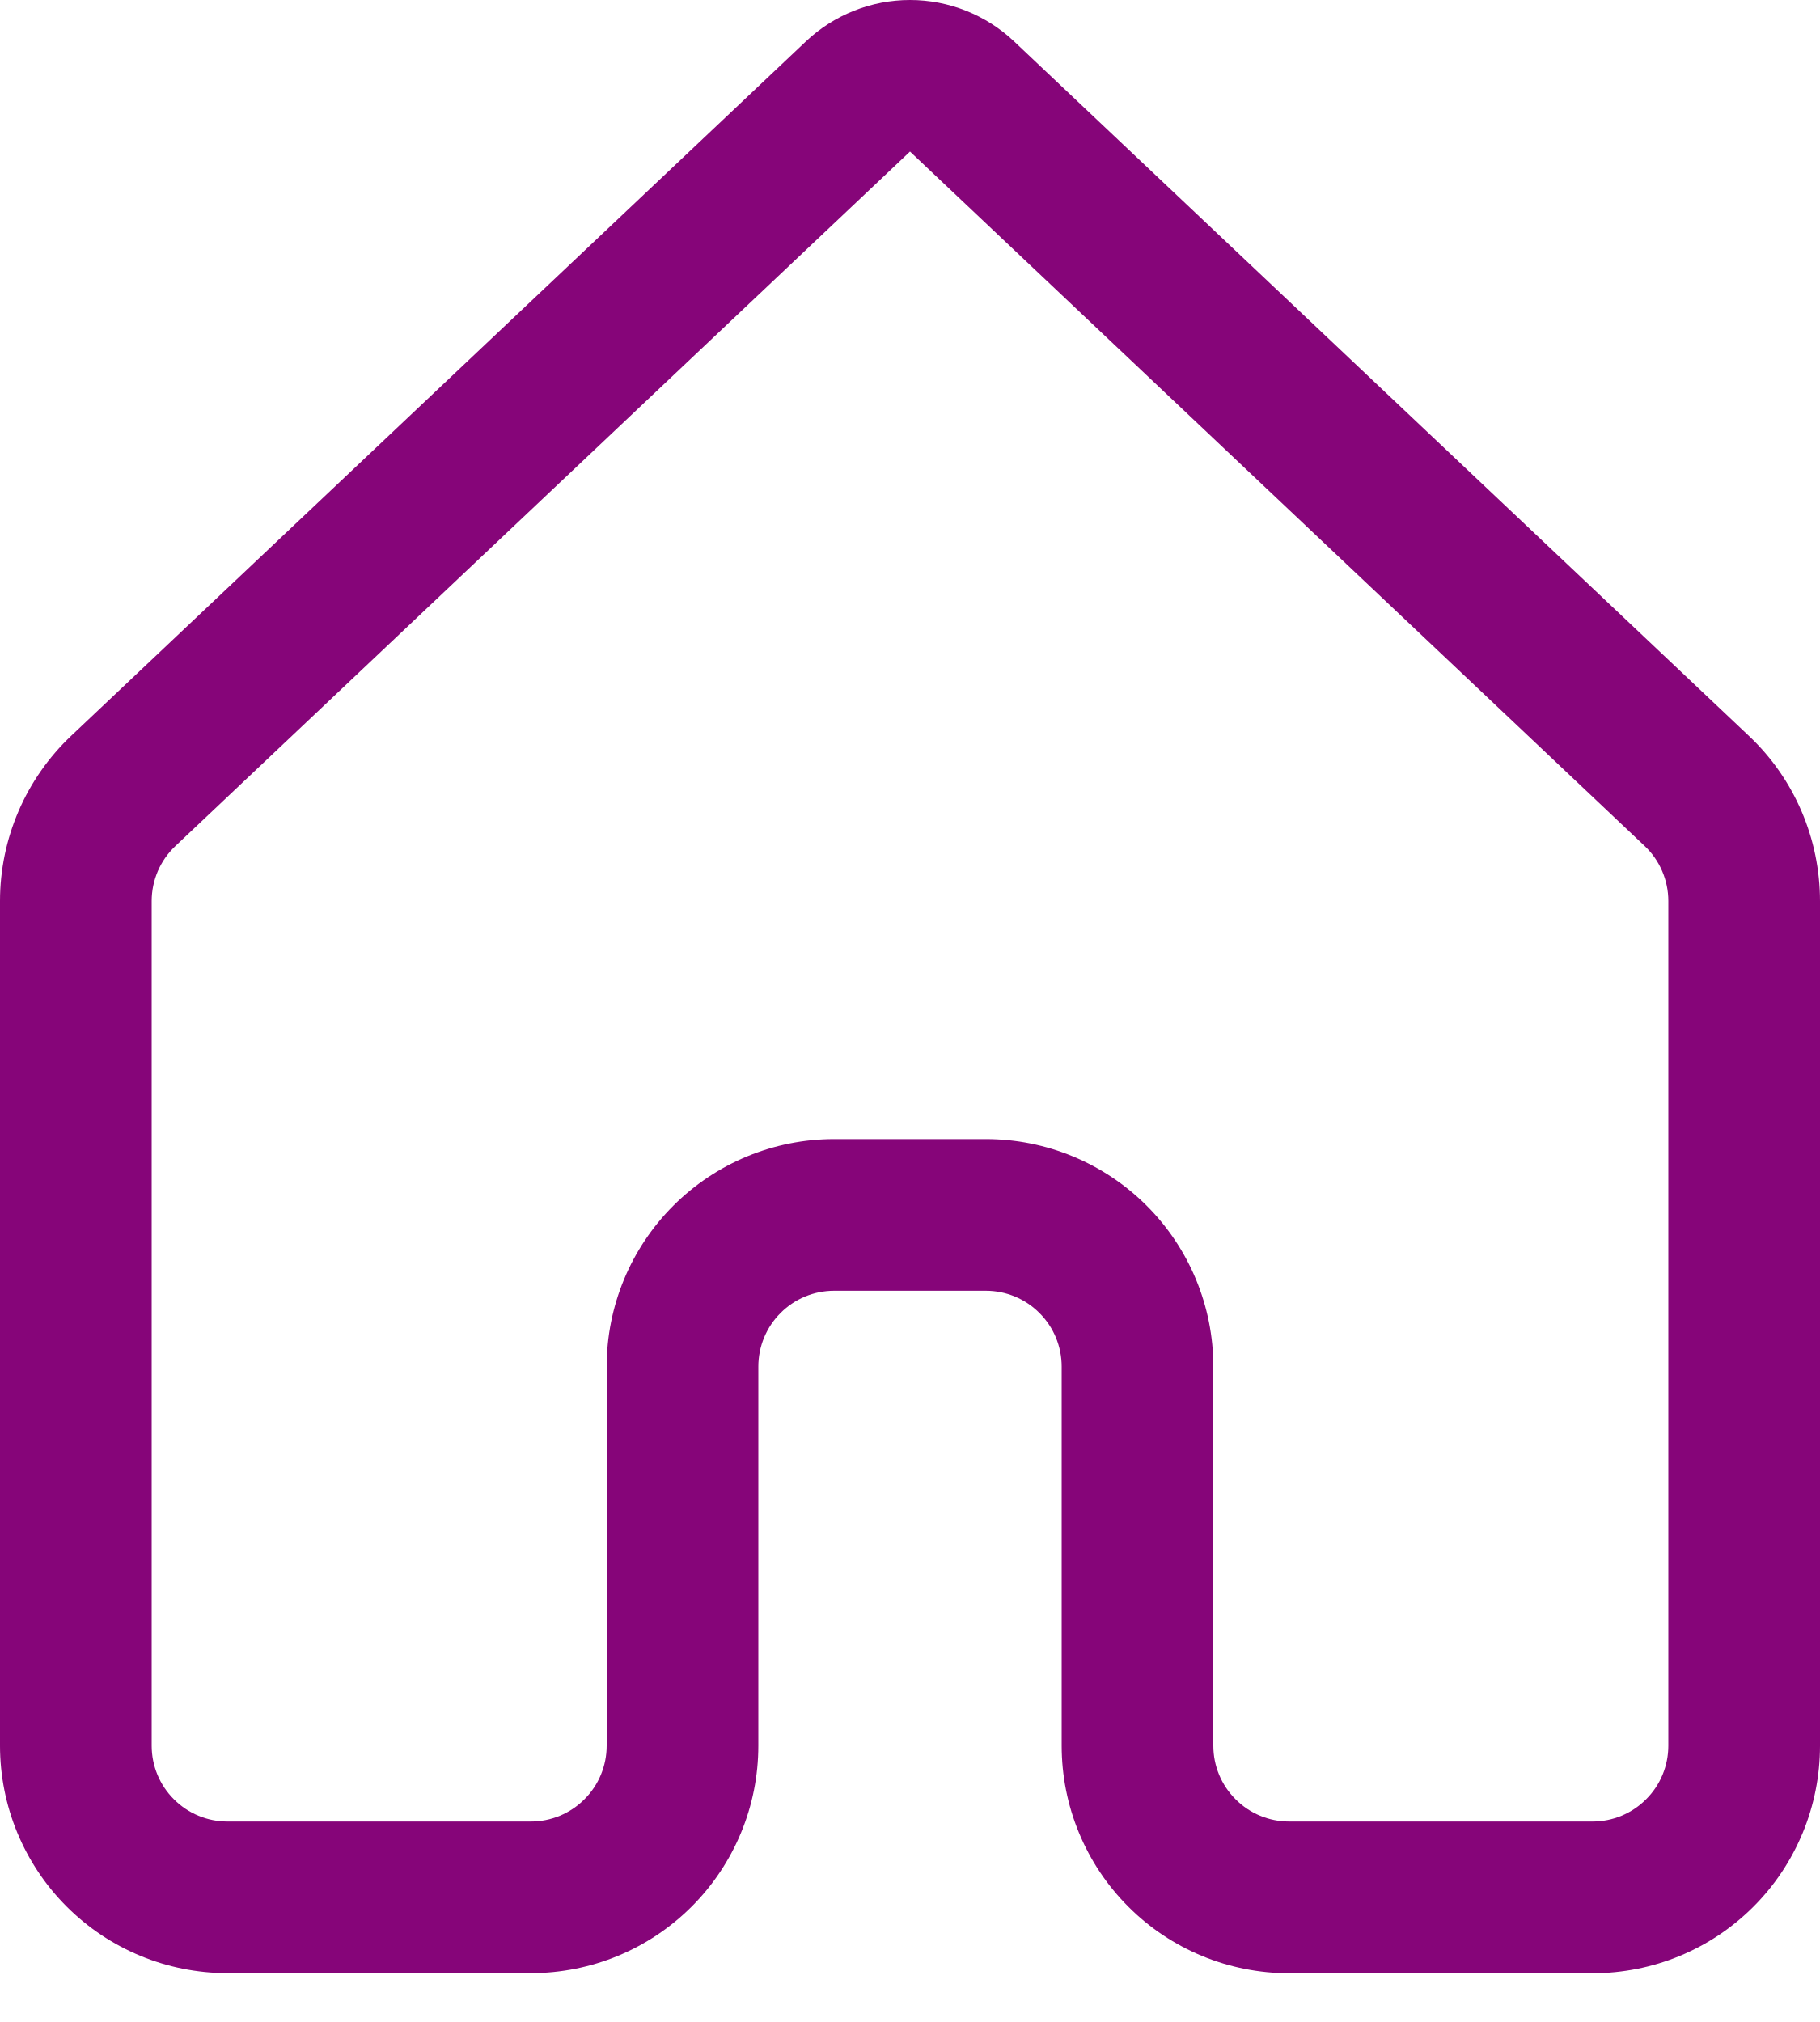
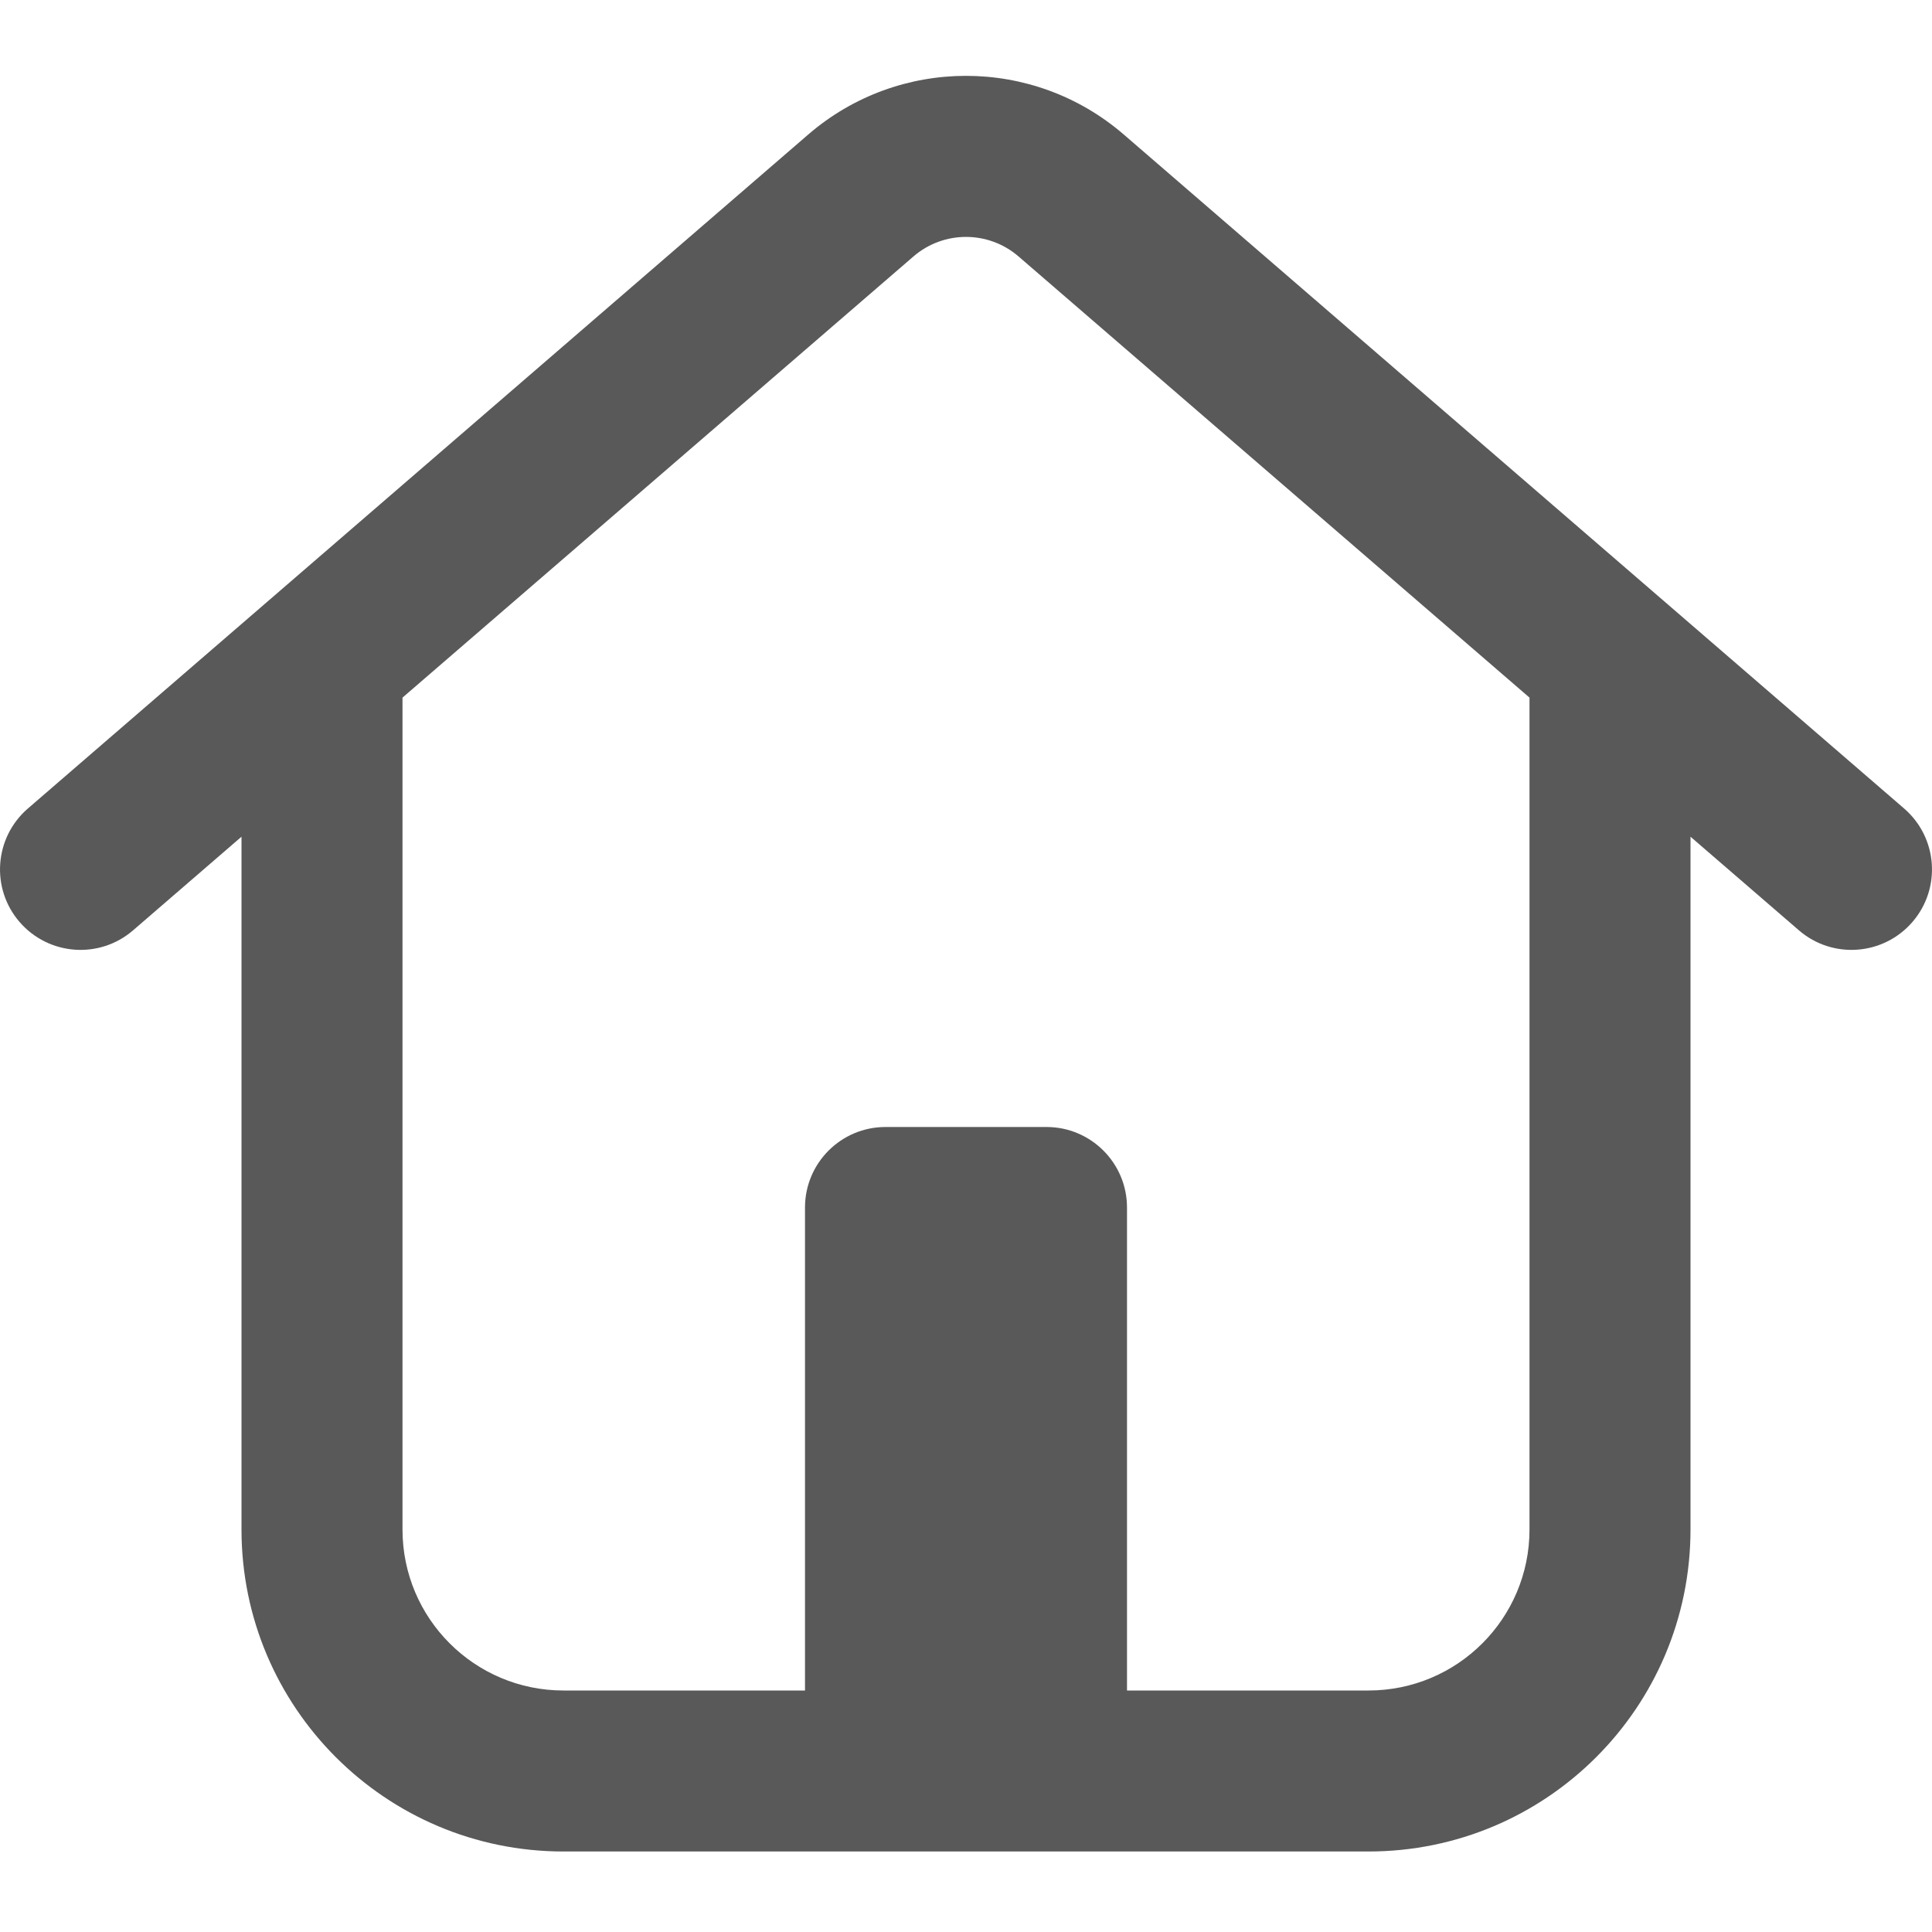
- <svg xmlns="http://www.w3.org/2000/svg" width="18" height="20" viewBox="0 0 18 20" fill="none">
-   <path d="M7.97 0.41C8.248 0.147 8.617 0 9 0C9.383 0 9.752 0.147 10.03 0.41L17.297 7.279C17.747 7.703 18 8.296 18 8.914V17.268C18 17.865 17.763 18.438 17.341 18.86C16.919 19.282 16.347 19.518 15.75 19.518H12.75C12.454 19.518 12.162 19.46 11.889 19.347C11.616 19.234 11.367 19.068 11.159 18.859C10.95 18.65 10.784 18.402 10.671 18.128C10.558 17.855 10.5 17.563 10.5 17.267V13.517C10.5 13.318 10.421 13.127 10.28 12.987C10.14 12.846 9.949 12.767 9.75 12.767H8.25C8.051 12.767 7.86 12.846 7.72 12.987C7.579 13.127 7.5 13.318 7.5 13.517V17.267C7.5 17.864 7.263 18.436 6.841 18.858C6.419 19.28 5.847 19.517 5.25 19.517H2.25C1.653 19.517 1.081 19.28 0.659 18.858C0.237 18.436 0 17.864 0 17.267V8.912C0 8.294 0.255 7.702 0.705 7.277L7.97 0.41ZM9 1.499L1.734 8.369C1.66 8.439 1.601 8.523 1.561 8.616C1.521 8.71 1.5 8.81 1.5 8.912V17.267C1.5 17.466 1.579 17.657 1.72 17.797C1.86 17.938 2.051 18.017 2.25 18.017H5.25C5.449 18.017 5.64 17.938 5.78 17.797C5.921 17.657 6 17.466 6 17.267V13.517C6 12.92 6.237 12.348 6.659 11.926C7.081 11.504 7.653 11.267 8.25 11.267H9.75C10.347 11.267 10.919 11.504 11.341 11.926C11.763 12.348 12 12.92 12 13.517V17.267C12 17.466 12.079 17.657 12.22 17.797C12.36 17.938 12.551 18.017 12.75 18.017H15.75C15.949 18.017 16.14 17.938 16.28 17.797C16.421 17.657 16.5 17.466 16.5 17.267V8.912C16.5 8.81 16.479 8.709 16.439 8.616C16.399 8.522 16.34 8.438 16.266 8.368L9 1.499Z" fill="#860579" />
+ <svg xmlns="http://www.w3.org/2000/svg" width="24" height="24" viewBox="0 0 24 24" fill="none">
+   <path d="M10.039 1.672C11.165 0.699 12.835 0.699 13.961 1.672L23.653 10.043C24.071 10.404 24.118 11.035 23.757 11.453C23.396 11.871 22.765 11.918 22.347 11.557L21 10.394V19C21 21.209 19.209 23 17 23H7C4.791 23 3 21.209 3 19V10.394L1.653 11.557C1.235 11.918 0.604 11.871 0.243 11.453C-0.118 11.035 -0.071 10.404 0.347 10.043L10.039 1.672ZM12.653 3.186C12.278 2.862 11.722 2.862 11.347 3.186L5 8.666V19C5 20.105 5.896 21 7 21H10V15C10 14.448 10.448 14 11 14H13C13.552 14 14 14.448 14 15V21H17C18.105 21 19 20.105 19 19V8.666L12.653 3.186Z" fill="#595959" />
</svg>
